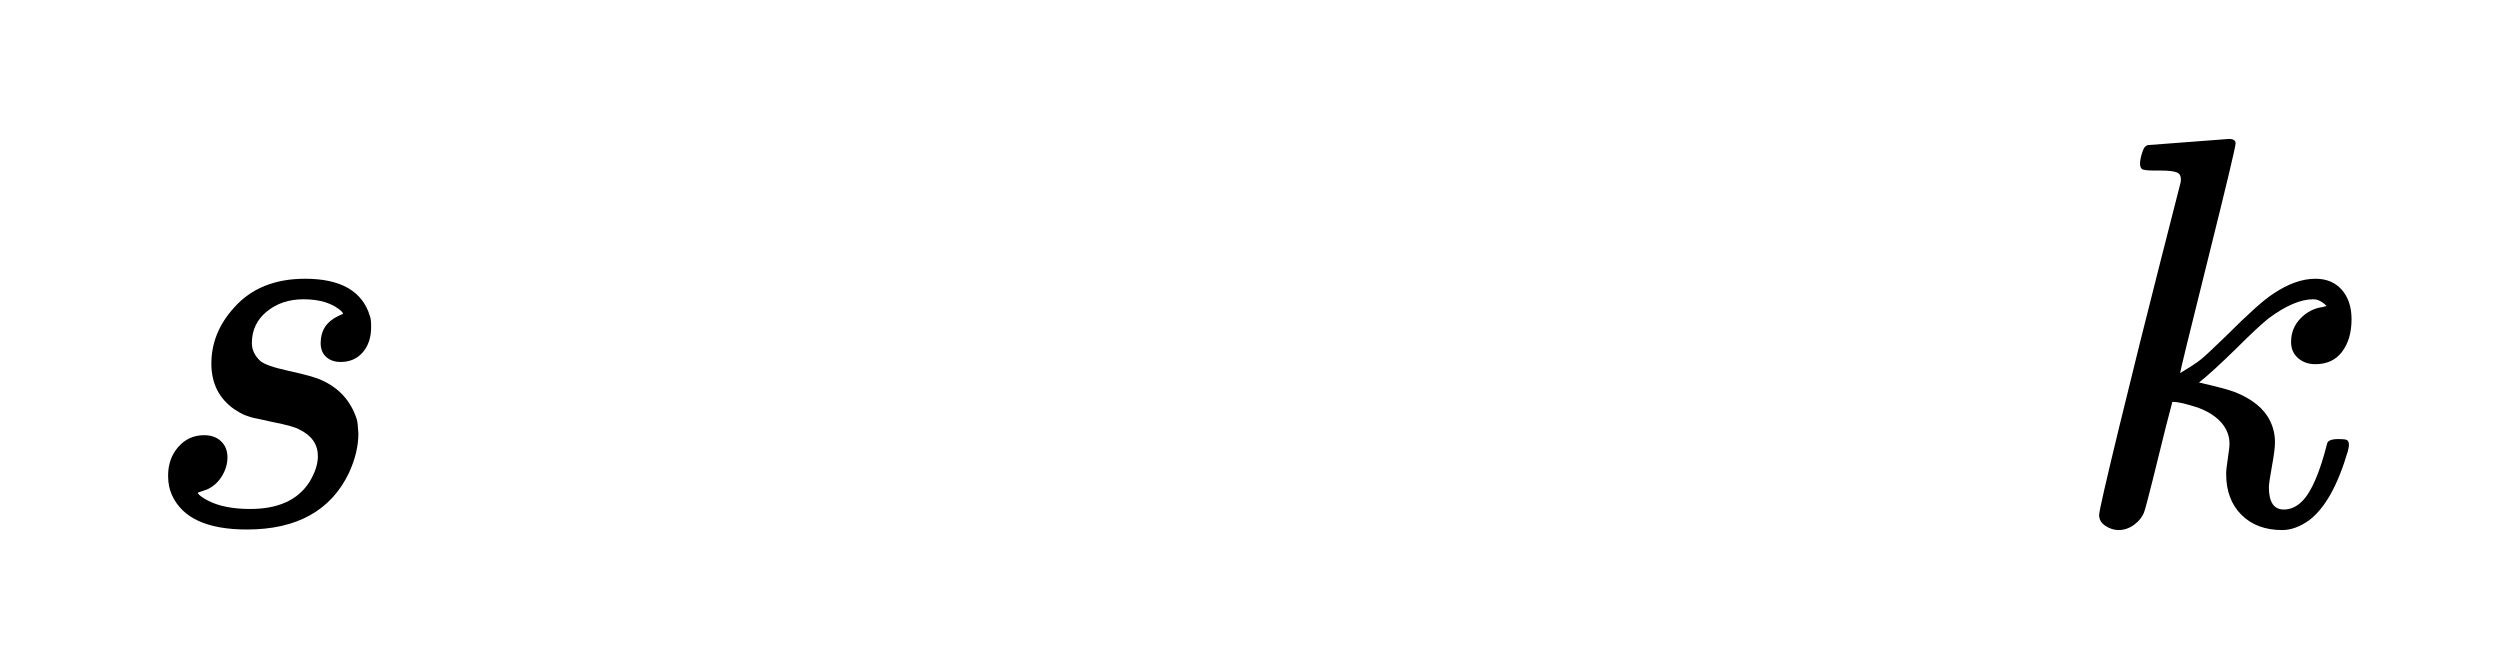
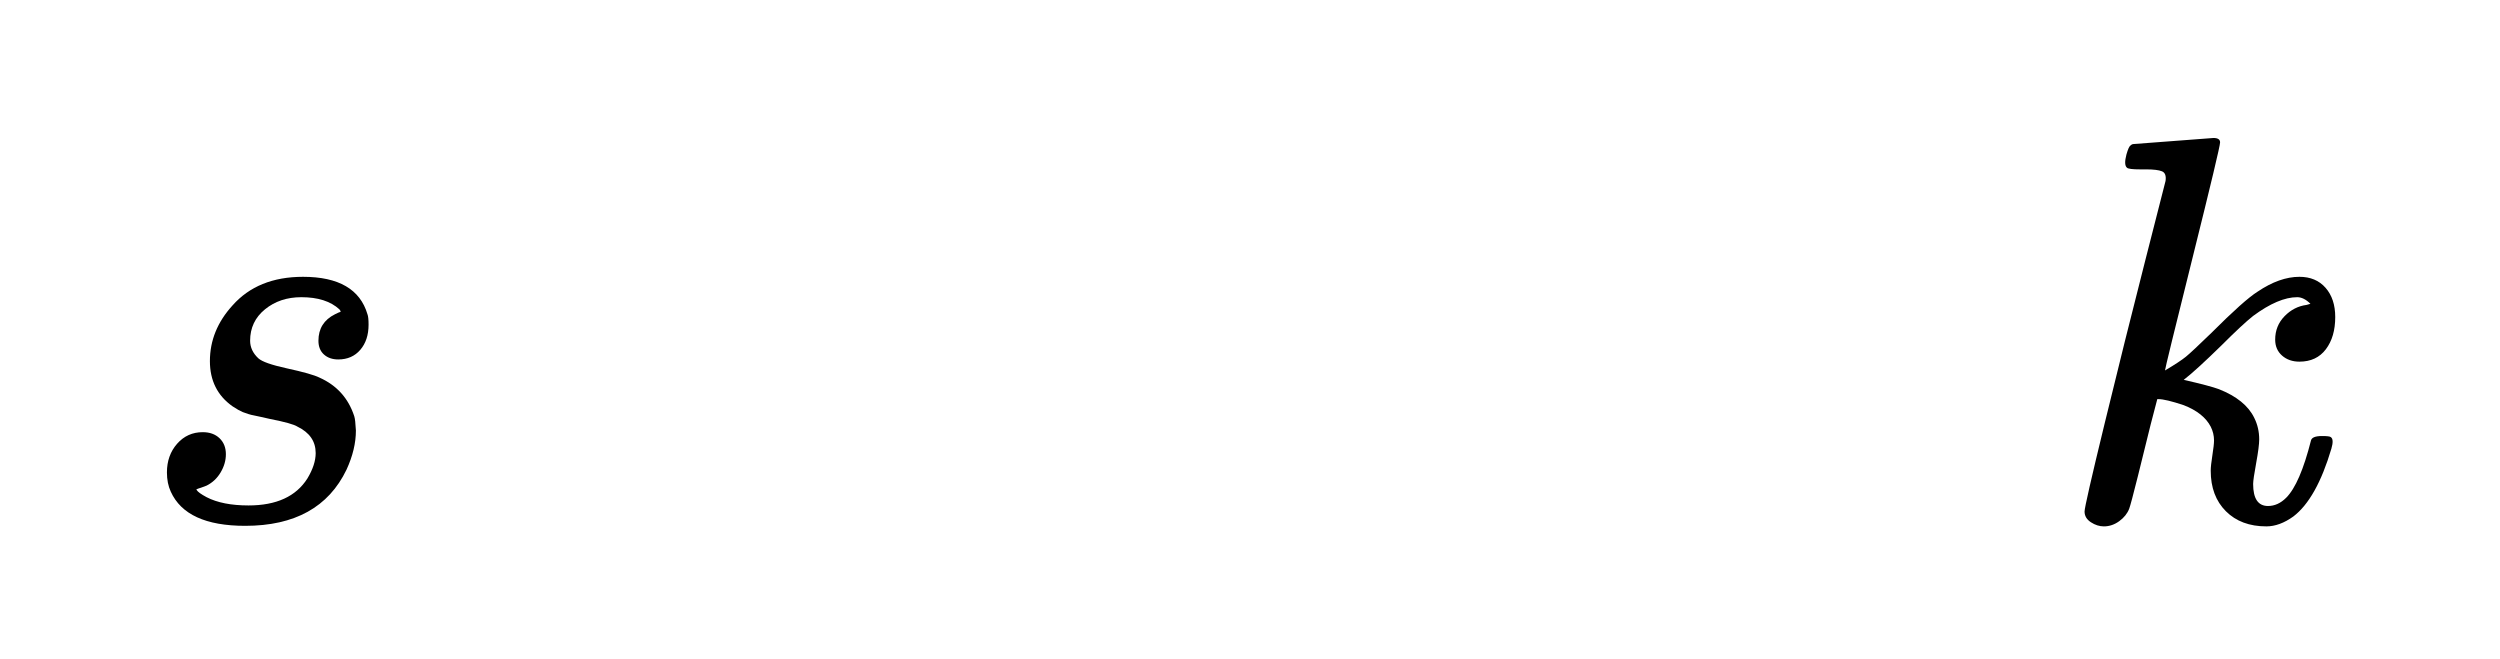
- <svg xmlns="http://www.w3.org/2000/svg" viewBox="0 0 180.254 47.778" width="180.254" height="47.778">
+ <svg xmlns="http://www.w3.org/2000/svg" viewBox="0 0 181.513 47.778" width="181.513" height="47.778">
  <path d="M14.72 31.378 Q15.48 31.378 15.94 31.818 Q16.4 32.258 16.4 32.978 Q16.4 33.658 16.02 34.298 Q15.64 34.938 15 35.258 Q14.48 35.458 14.44 35.458 Q14.32 35.498 14.28 35.518 Q14.24 35.538 14.28 35.578 Q14.4 35.778 15 36.098 Q16.16 36.698 18.04 36.698 Q21.08 36.698 22.32 34.738 Q22.92 33.738 22.92 32.898 Q22.92 31.618 21.6 30.978 Q21.24 30.738 19.6 30.418 Q19.4 30.378 18.98 30.278 Q18.56 30.178 18.42 30.158 Q18.28 30.138 18.02 30.058 Q17.76 29.978 17.62 29.918 Q17.48 29.858 17.3 29.758 Q17.12 29.658 16.88 29.498 Q15.24 28.338 15.24 26.218 Q15.24 23.978 16.88 22.178 Q18.72 20.098 22 20.098 Q25.88 20.098 26.68 22.818 Q26.76 23.018 26.76 23.578 Q26.76 24.698 26.16 25.398 Q25.56 26.098 24.56 26.098 Q23.92 26.098 23.52 25.738 Q23.12 25.378 23.12 24.738 Q23.12 23.418 24.32 22.818 Q24.64 22.658 24.68 22.658 Q24.8 22.658 24.64 22.458 Q23.68 21.578 21.88 21.578 Q20.32 21.578 19.24 22.458 Q18.16 23.338 18.16 24.738 Q18.16 25.458 18.76 26.018 Q19.16 26.378 20.8 26.738 Q22.64 27.138 23.2 27.418 Q25.08 28.258 25.72 30.218 Q25.8 30.458 25.84 31.258 Q25.84 32.618 25.16 34.098 Q23.2 38.178 17.8 38.178 Q13.52 38.178 12.4 35.698 Q12.12 35.098 12.12 34.298 Q12.12 33.058 12.86 32.218 Q13.6 31.378 14.72 31.378 L14.72 31.378 Z" fill="rgba(0,0,0,1)" fill-rule="evenodd" stroke="none" />
  <path d="M154.91 10.458 Q154.95 10.458 157.81 10.238 Q160.67 10.018 160.71 10.018 Q161.19 10.018 161.19 10.338 Q161.19 10.698 159.19 18.718 Q157.19 26.738 157.19 26.898 Q158.27 26.258 158.71 25.898 Q159.15 25.538 160.55 24.178 Q162.95 21.778 163.91 21.178 Q165.51 20.098 166.95 20.098 Q168.15 20.098 168.85 20.898 Q169.55 21.698 169.55 23.018 Q169.55 24.458 168.87 25.358 Q168.19 26.258 166.95 26.258 Q166.19 26.258 165.69 25.818 Q165.19 25.378 165.19 24.658 Q165.19 23.658 165.87 22.958 Q166.55 22.258 167.47 22.138 L167.75 22.058 Q167.27 21.578 166.79 21.578 Q165.43 21.578 163.59 22.938 Q162.83 23.538 161.27 25.098 Q159.43 26.898 158.55 27.578 Q160.47 28.018 161.11 28.258 Q163.03 29.018 163.67 30.338 Q164.03 31.058 164.03 31.898 Q164.03 32.418 163.81 33.618 Q163.59 34.818 163.59 35.138 Q163.59 36.738 164.67 36.738 Q165.39 36.738 165.99 36.138 Q166.99 35.138 167.79 31.978 Q167.87 31.658 168.59 31.658 Q169.15 31.658 169.23 31.738 Q169.47 31.898 169.27 32.578 Q168.19 36.218 166.51 37.498 Q165.51 38.218 164.55 38.218 Q162.71 38.218 161.61 37.118 Q160.51 36.018 160.51 34.178 Q160.51 33.818 160.63 33.058 Q160.75 32.298 160.75 31.978 Q160.75 31.458 160.51 30.978 Q159.99 29.978 158.55 29.418 Q157.23 28.978 156.71 28.978 L156.63 28.978 L156.15 30.818 Q155.71 32.618 155.21 34.618 Q154.71 36.618 154.59 36.938 Q154.39 37.458 153.87 37.838 Q153.35 38.218 152.75 38.218 Q152.27 38.218 151.81 37.918 Q151.35 37.618 151.35 37.138 Q151.35 36.738 152.81 30.738 Q154.27 24.738 155.75 18.938 L157.23 13.138 Q157.31 12.578 156.97 12.438 Q156.63 12.298 155.83 12.298 Q155.71 12.298 155.67 12.298 Q155.63 12.298 155.55 12.298 Q155.47 12.298 155.39 12.298 Q154.55 12.298 154.43 12.178 Q154.19 11.978 154.39 11.218 Q154.55 10.658 154.67 10.578 Q154.79 10.458 154.91 10.458 L154.91 10.458 Z" fill="rgba(0,0,0,1)" fill-rule="evenodd" stroke="none" />
</svg>
